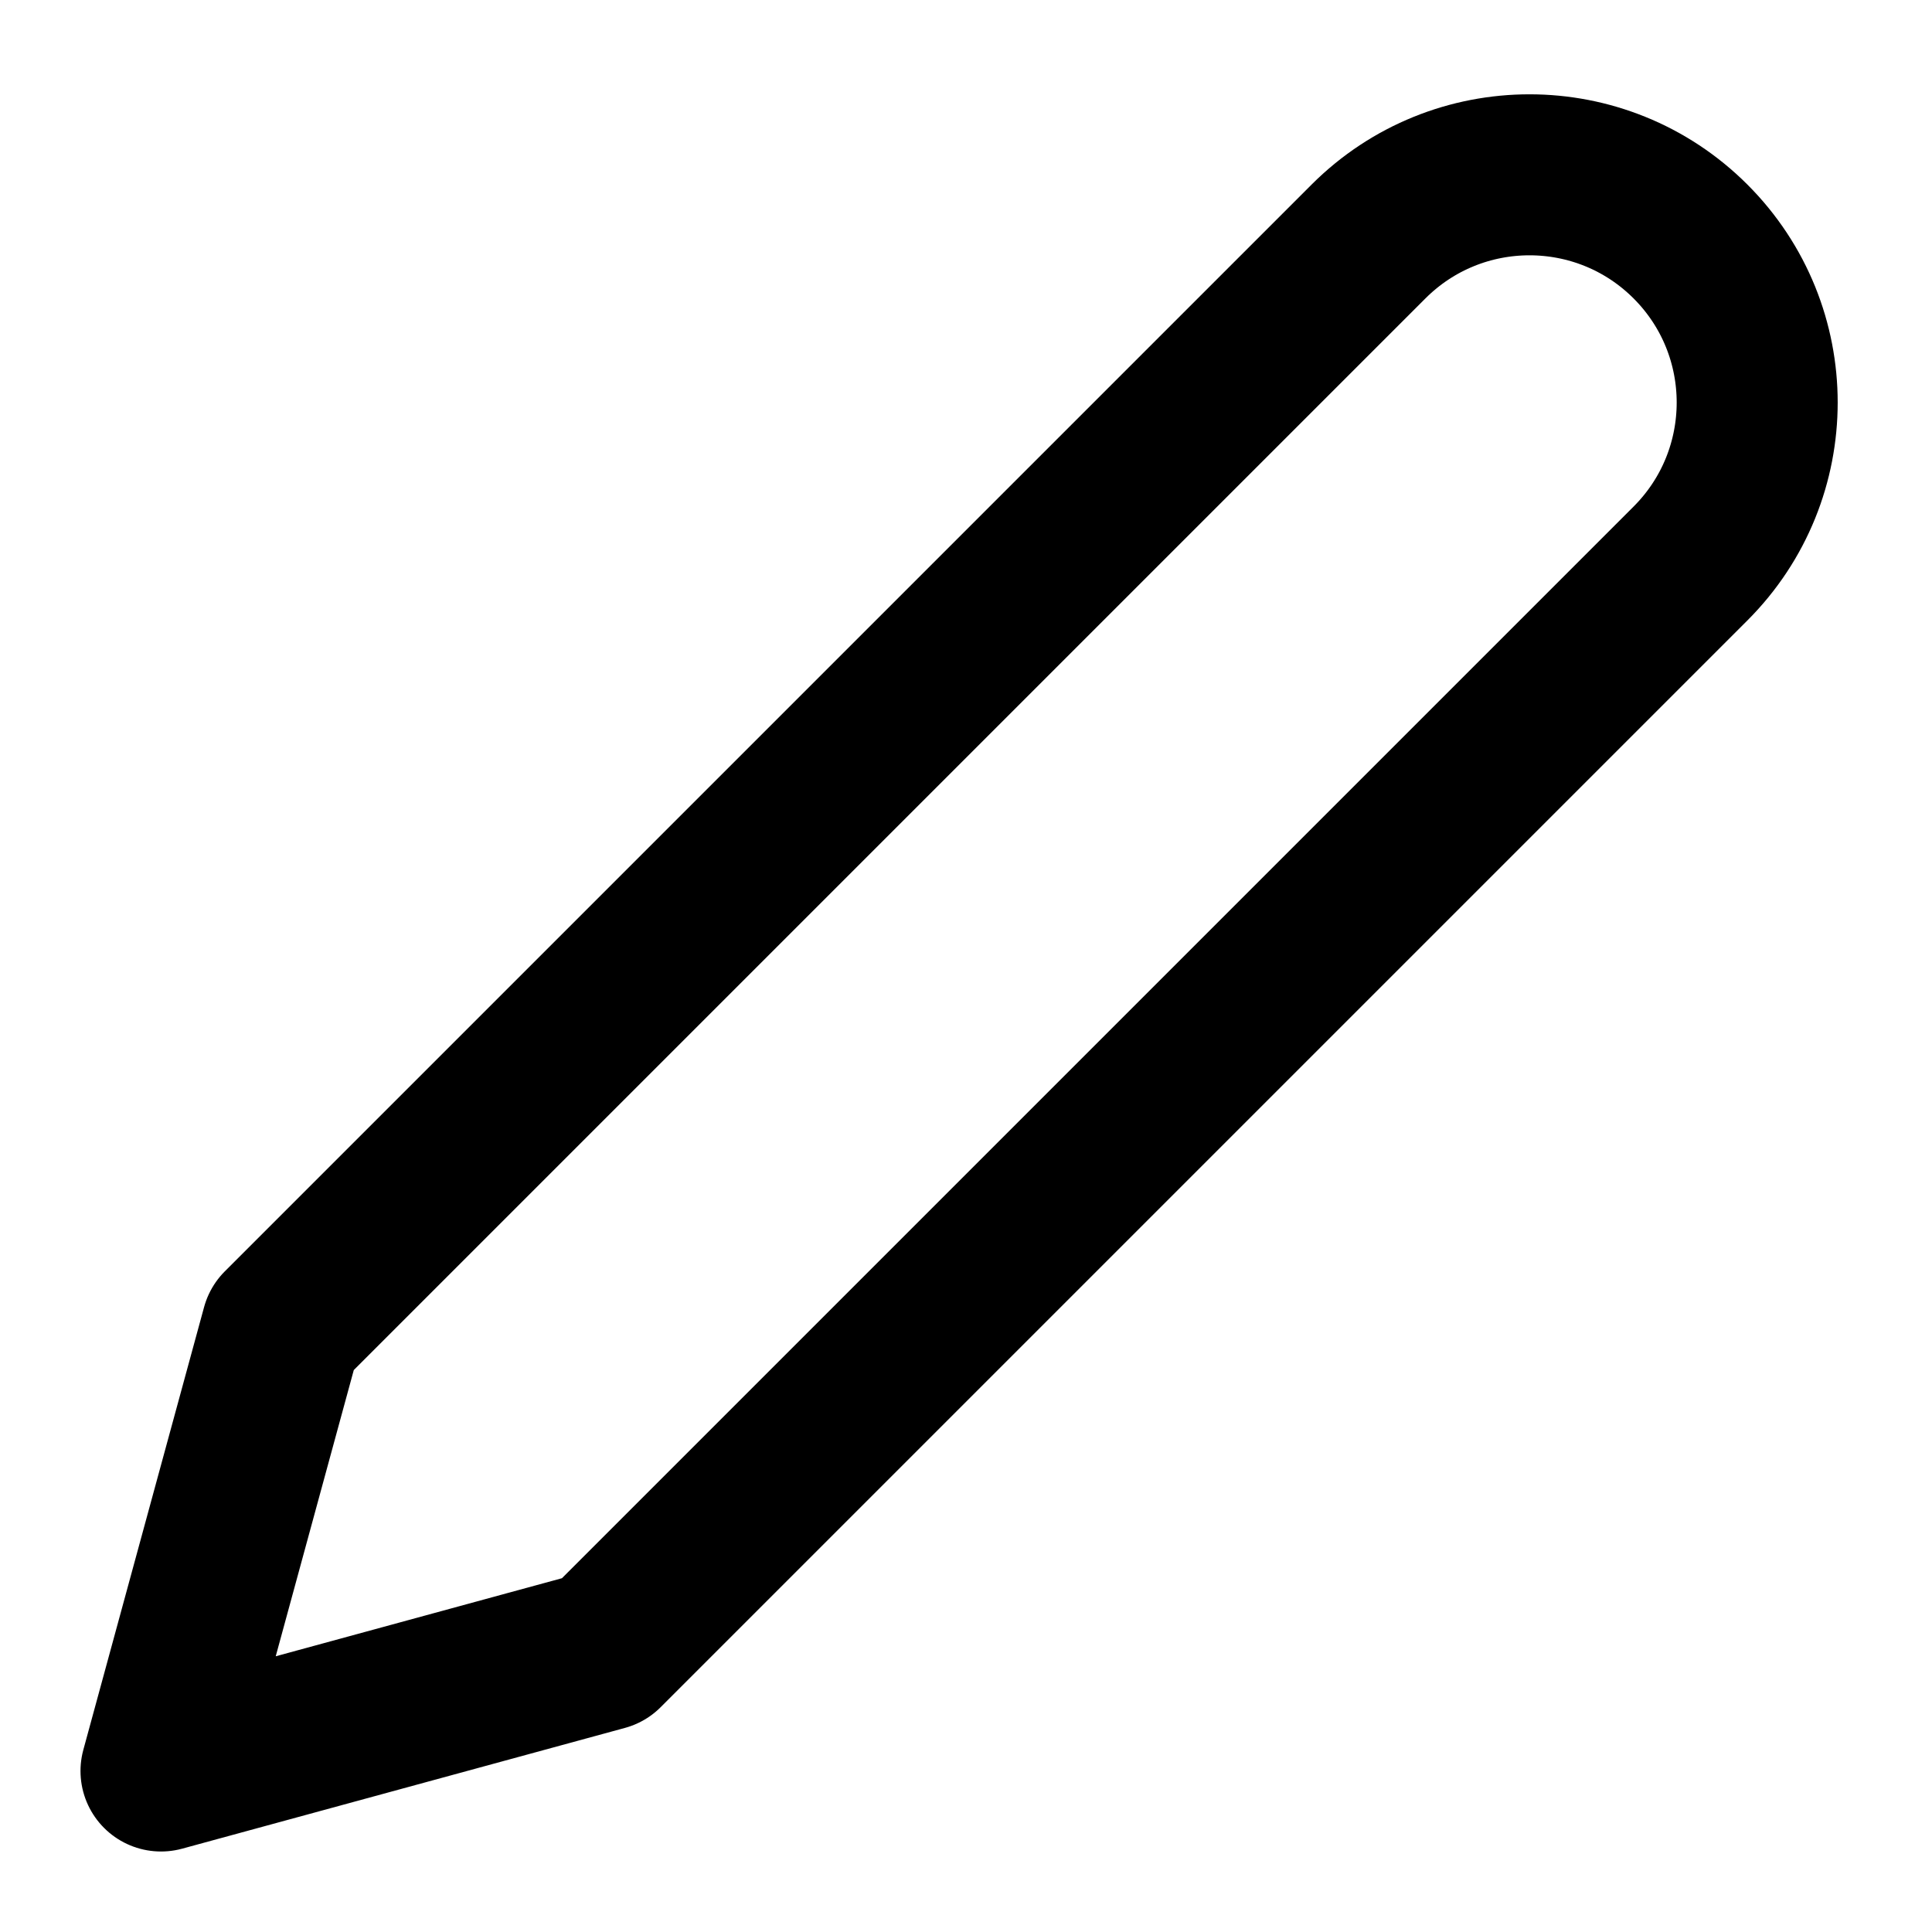
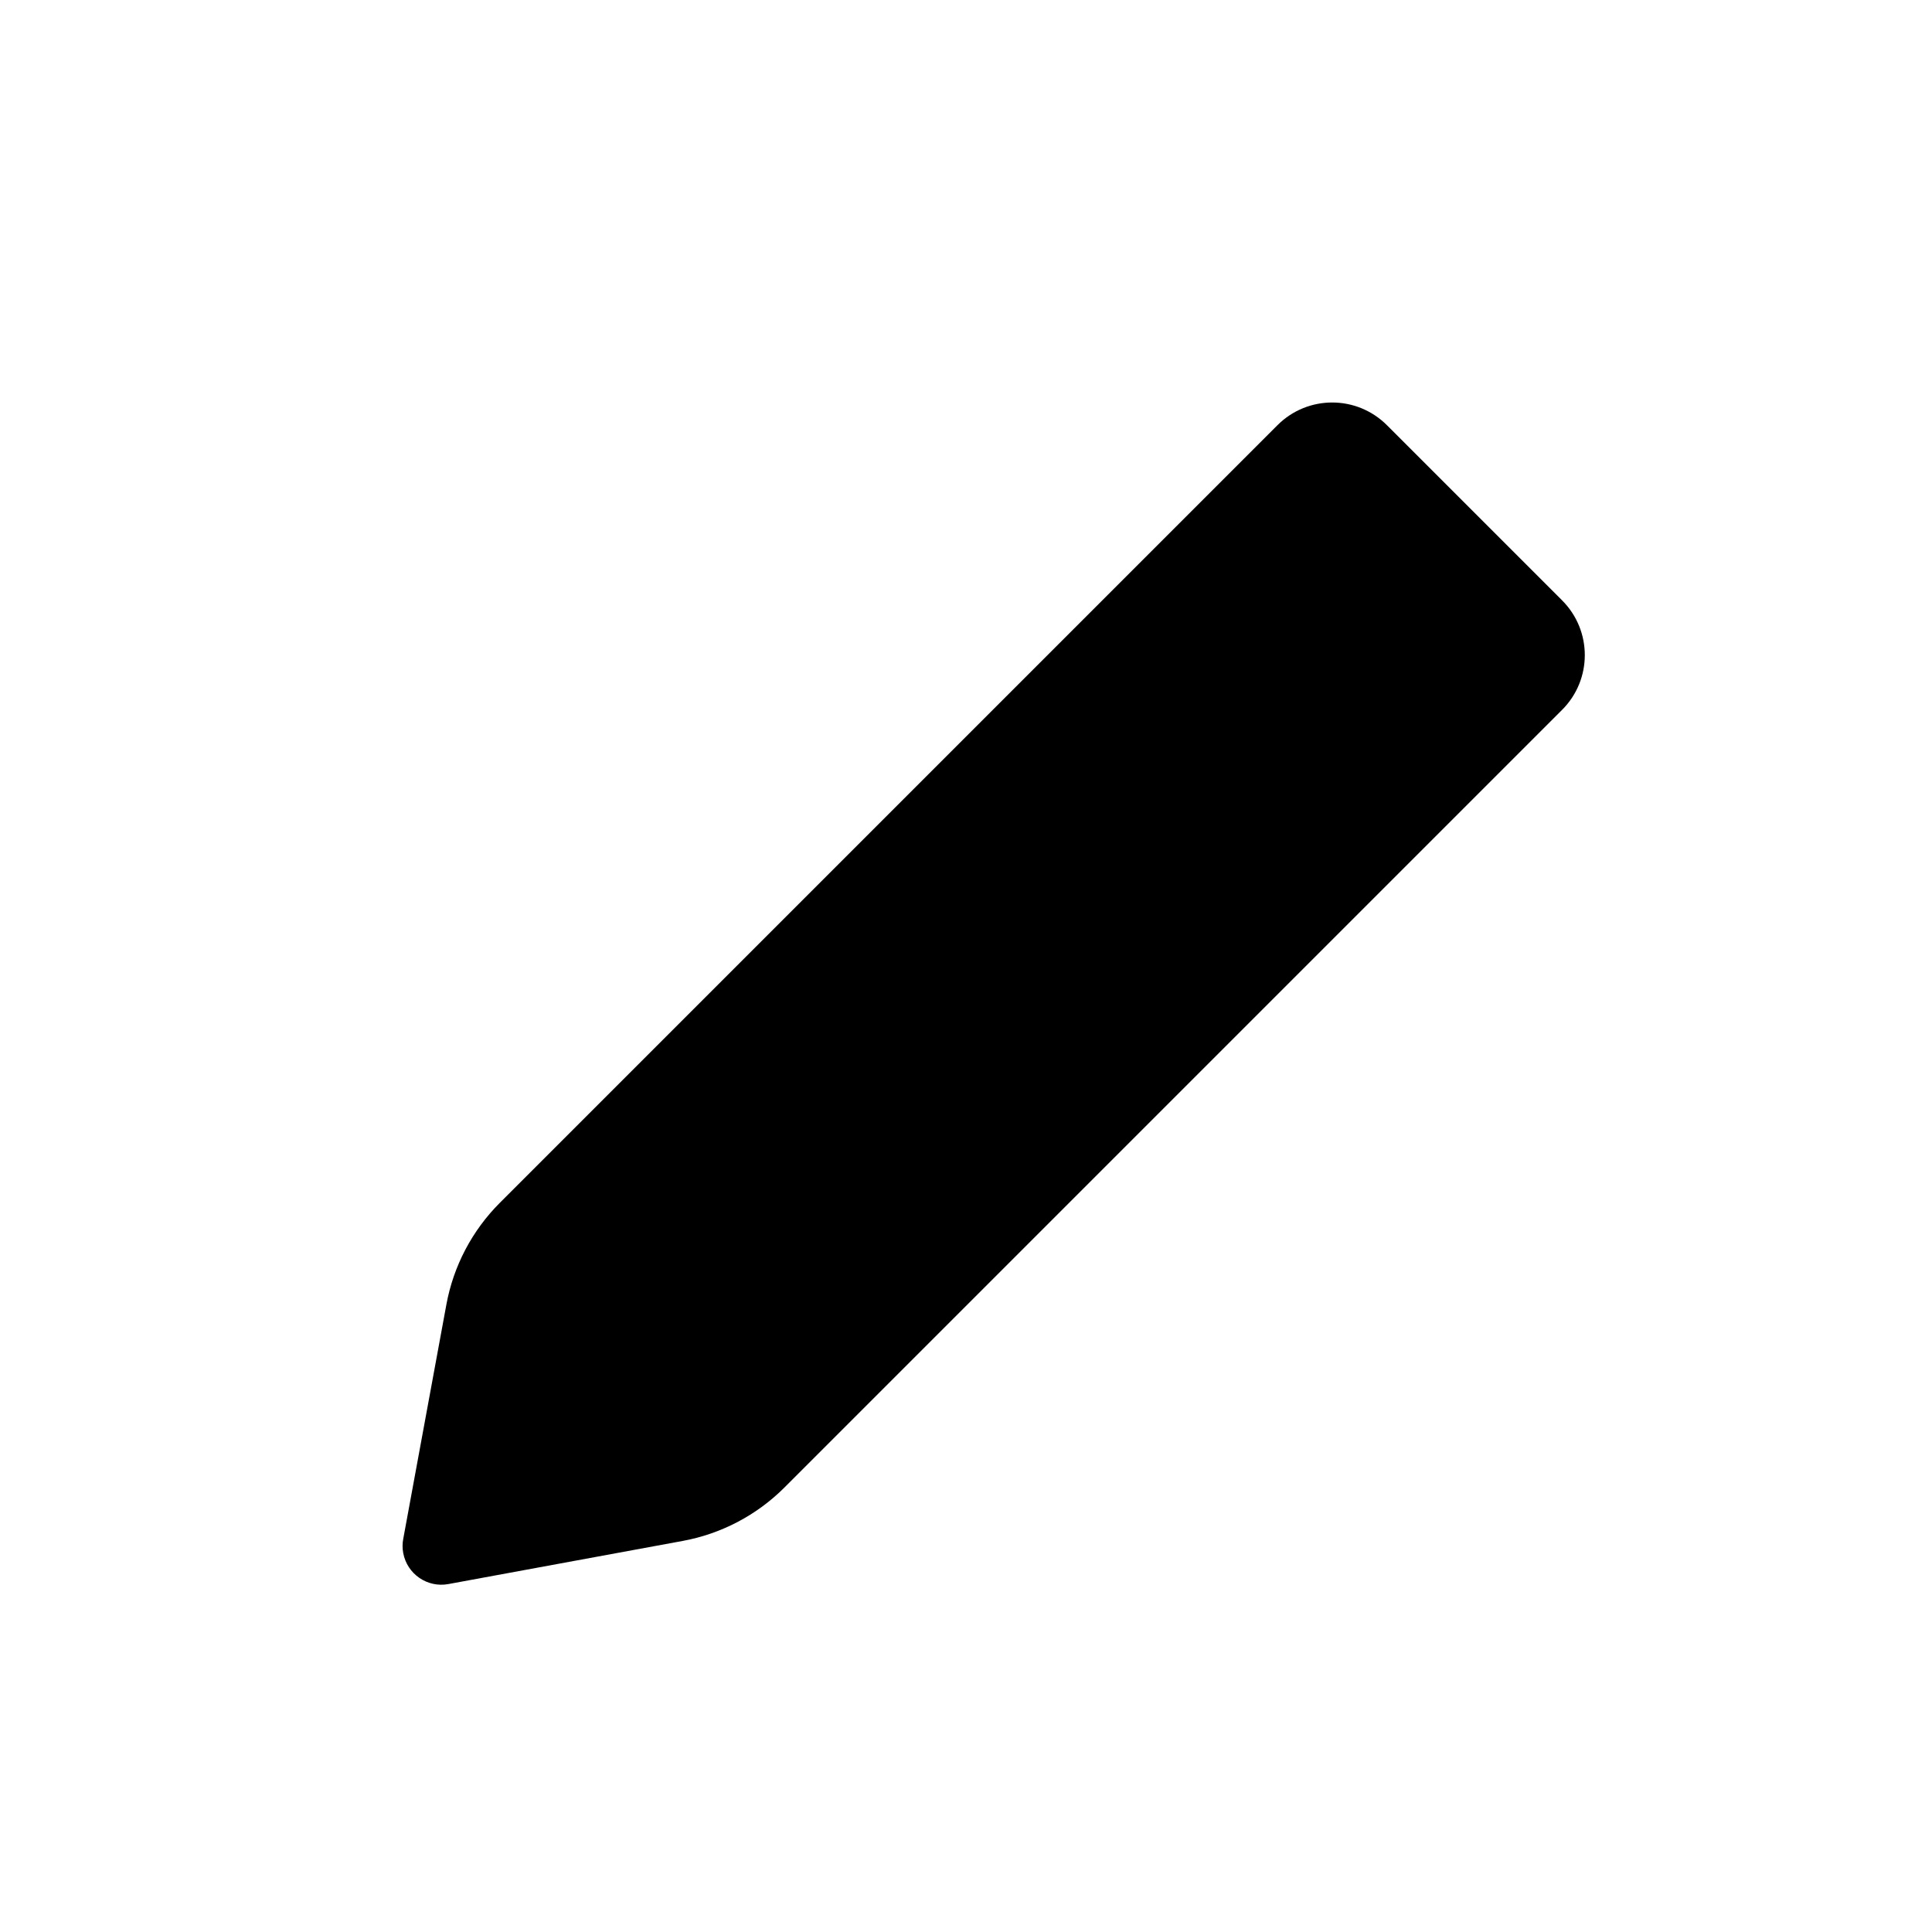
- <svg xmlns="http://www.w3.org/2000/svg" width="24" height="24" viewBox="0 0 24 24" fill="none" stroke="currentColor" stroke-width="2" stroke-linecap="round" stroke-linejoin="round" class="feather feather-edit-2">
-   <path d="M17 3a2.828 2.828 0 1 1 4 4L7.5 20.5 2 22l1.5-5.5L17 3z" />
+ <svg xmlns="http://www.w3.org/2000/svg" version="1.1" width="24" height="24" viewBox="0 0 24 24">
+   <path d="M17.229 5.282l2.176 2.176c0.376 0.376 0.376 0.984 0 1.36l-9.66 9.66c-0.344 0.344-0.785 0.576-1.264 0.664l-2.912 0.536c-0.261 0.048-0.512-0.125-0.56-0.386-0.011-0.058-0.011-0.117 0-0.174l0.536-2.912c0.088-0.479 0.32-0.92 0.664-1.264l9.66-9.66c0.376-0.376 0.984-0.376 1.36 0z" />
</svg>
